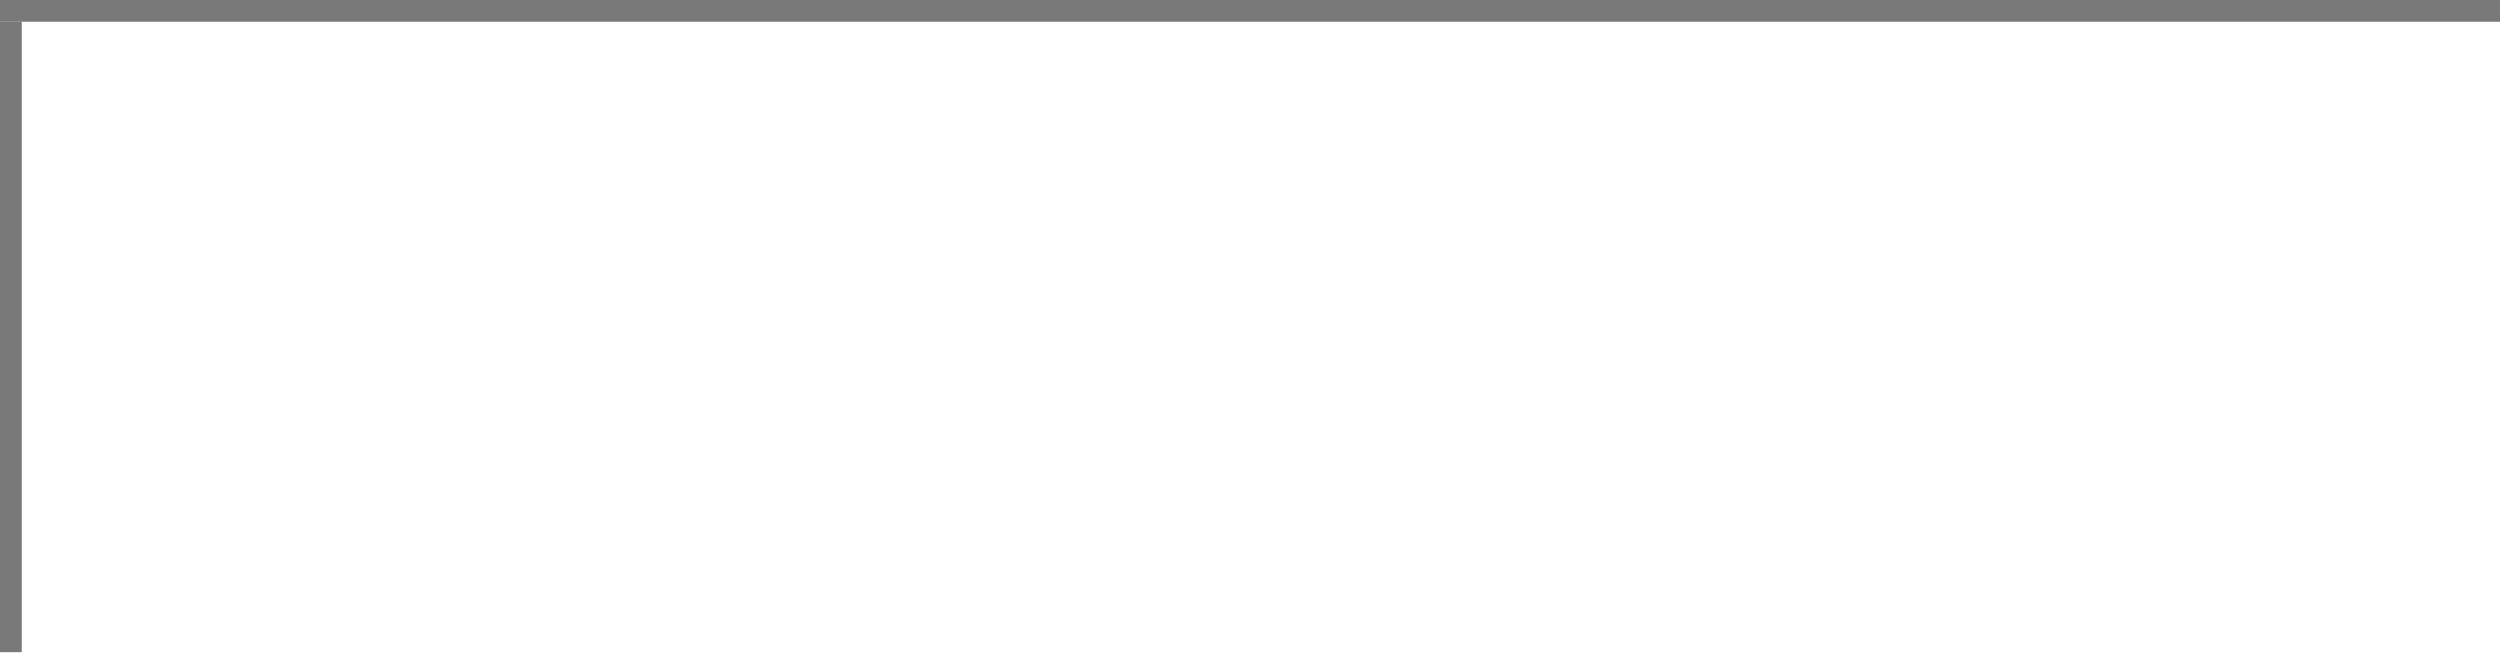
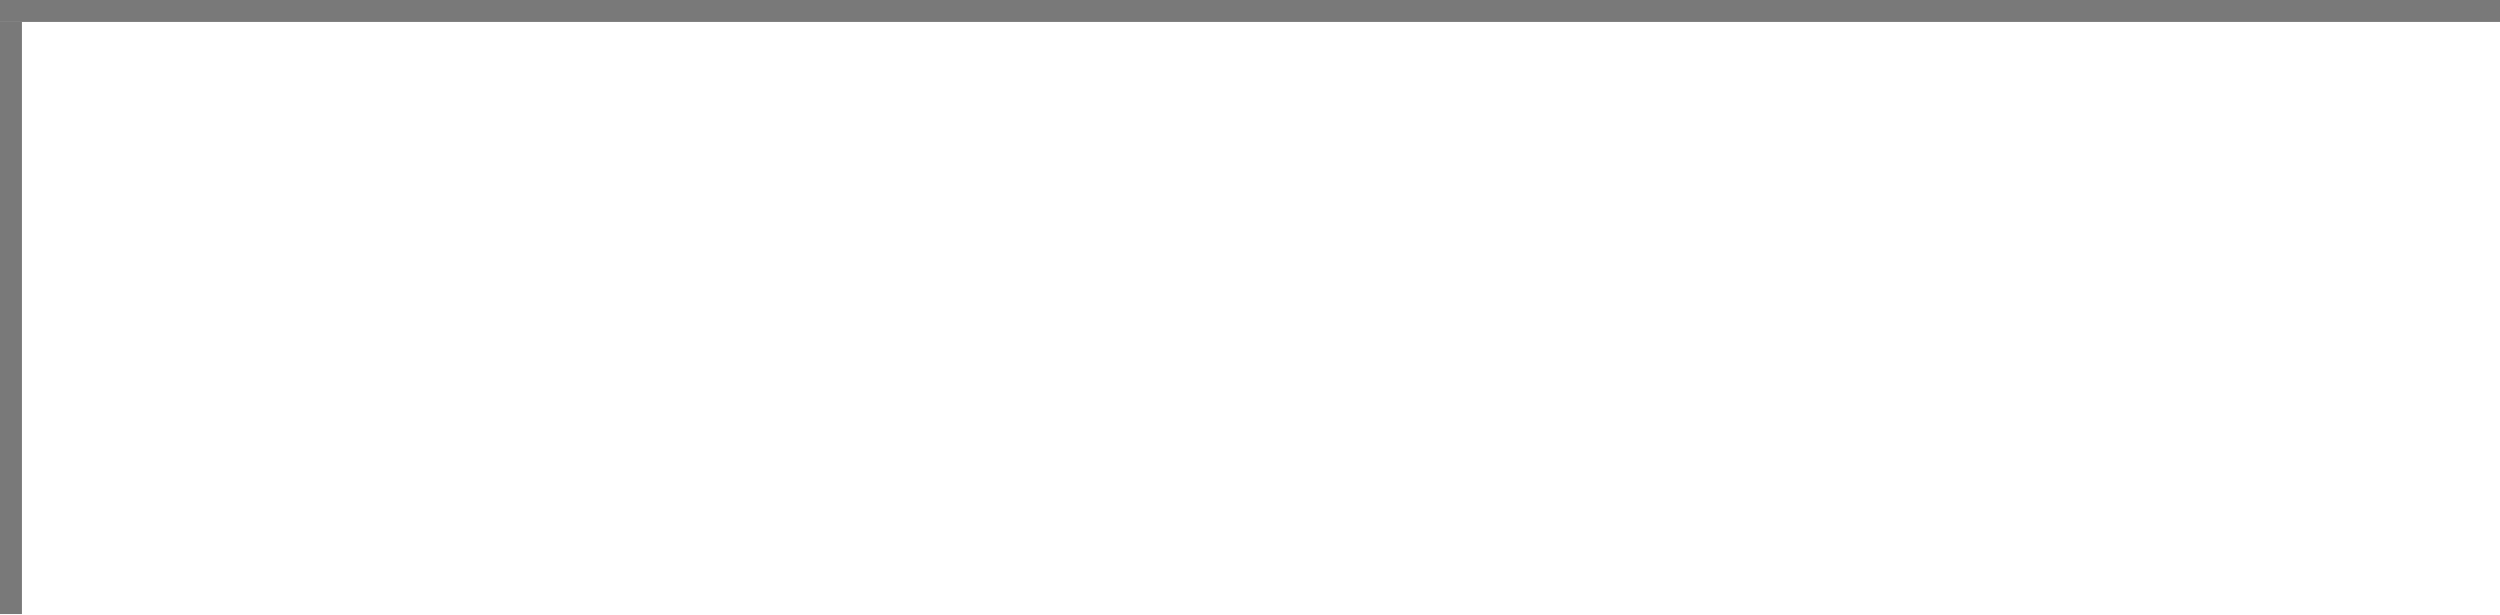
- <svg xmlns="http://www.w3.org/2000/svg" version="1.1" width="115px" height="30px" viewBox="0 75 115 30">
-   <path d="M 1 1  L 115 1  L 115 30  L 1 30  L 1 1  Z " fill-rule="nonzero" fill="rgba(255, 255, 255, 1)" stroke="none" transform="matrix(1 0 0 1 0 75 )" class="fill" />
-   <path d="M 0.5 1  L 0.5 30  " stroke-width="1" stroke-dasharray="0" stroke="rgba(121, 121, 121, 1)" fill="none" transform="matrix(1 0 0 1 0 75 )" class="stroke" />
-   <path d="M 0 0.5  L 115 0.5  " stroke-width="1" stroke-dasharray="0" stroke="rgba(121, 121, 121, 1)" fill="none" transform="matrix(1 0 0 1 0 75 )" class="stroke" />
+ <svg xmlns="http://www.w3.org/2000/svg" version="1.1" width="114px" height="28px" viewBox="323 47 114 28">
+   <path d="M 1 1  L 114 1  L 114 28  L 1 28  L 1 1  Z " fill-rule="nonzero" fill="rgba(255, 255, 255, 1)" stroke="none" transform="matrix(1 0 0 1 323 47 )" class="fill" />
+   <path d="M 0.5 1  L 0.5 28  " stroke-width="1" stroke-dasharray="0" stroke="rgba(121, 121, 121, 1)" fill="none" transform="matrix(1 0 0 1 323 47 )" class="stroke" />
+   <path d="M 0 0.5  L 114 0.5  " stroke-width="1" stroke-dasharray="0" stroke="rgba(121, 121, 121, 1)" fill="none" transform="matrix(1 0 0 1 323 47 )" class="stroke" />
</svg>
